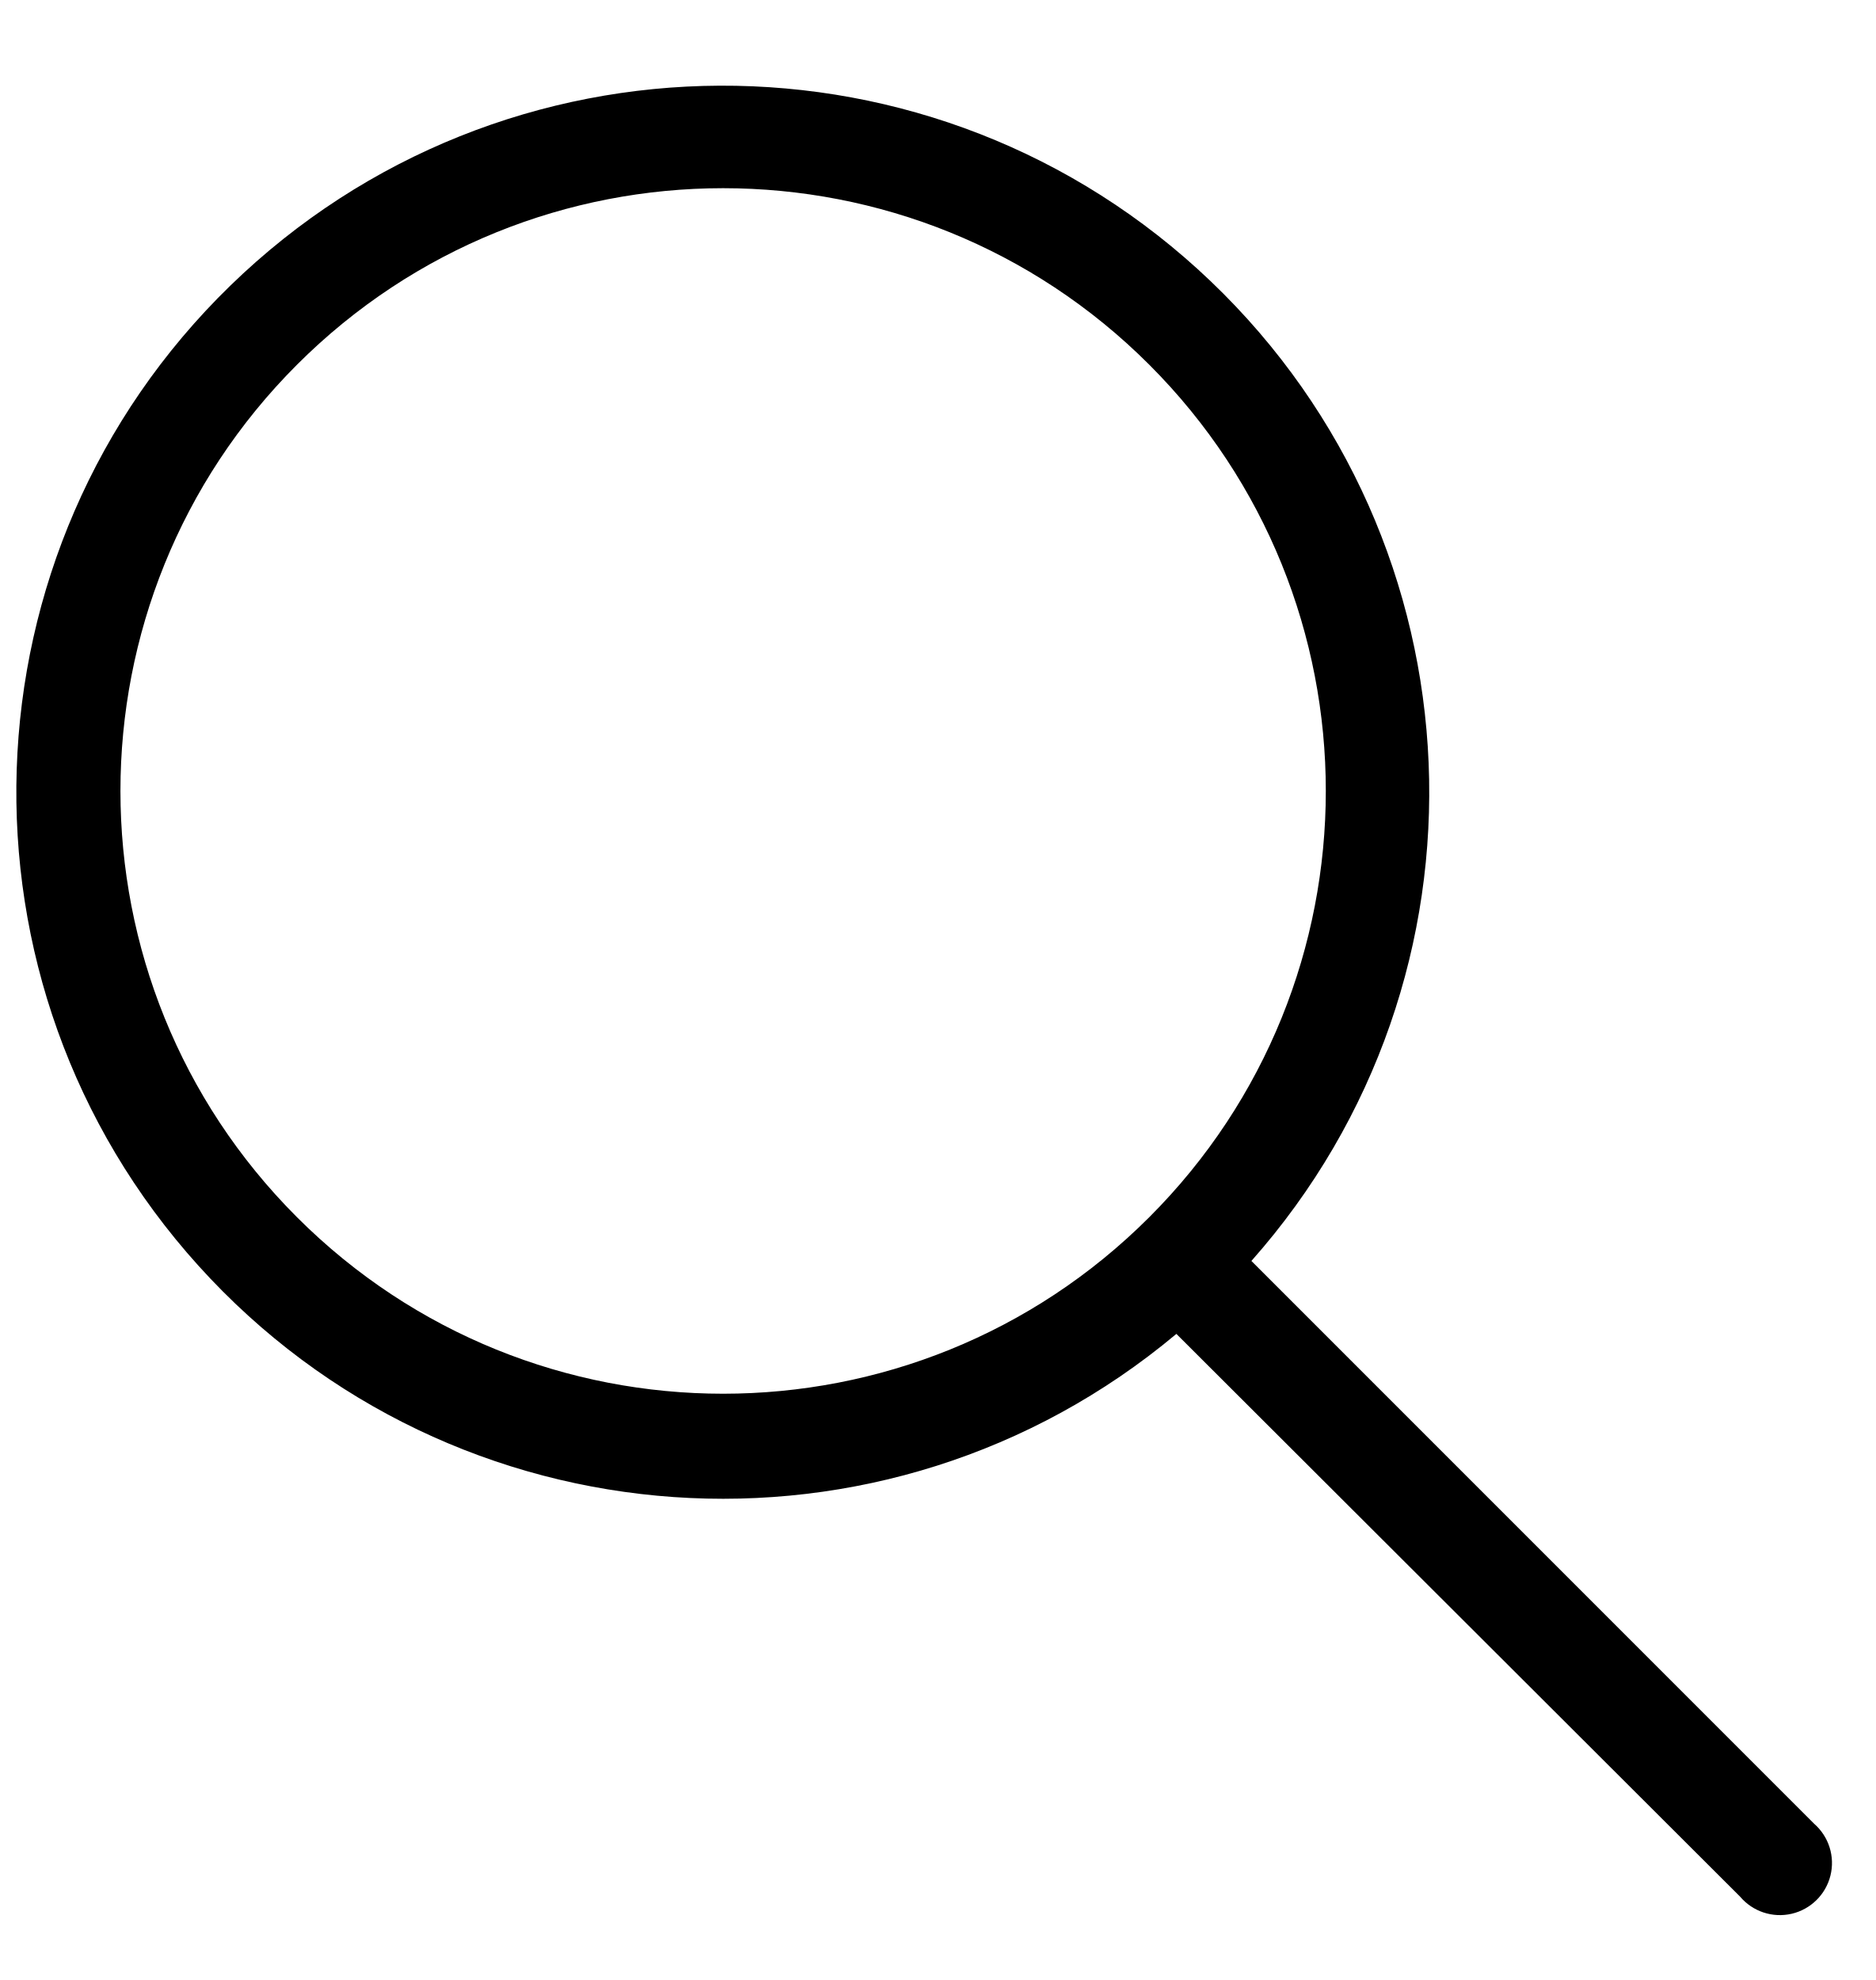
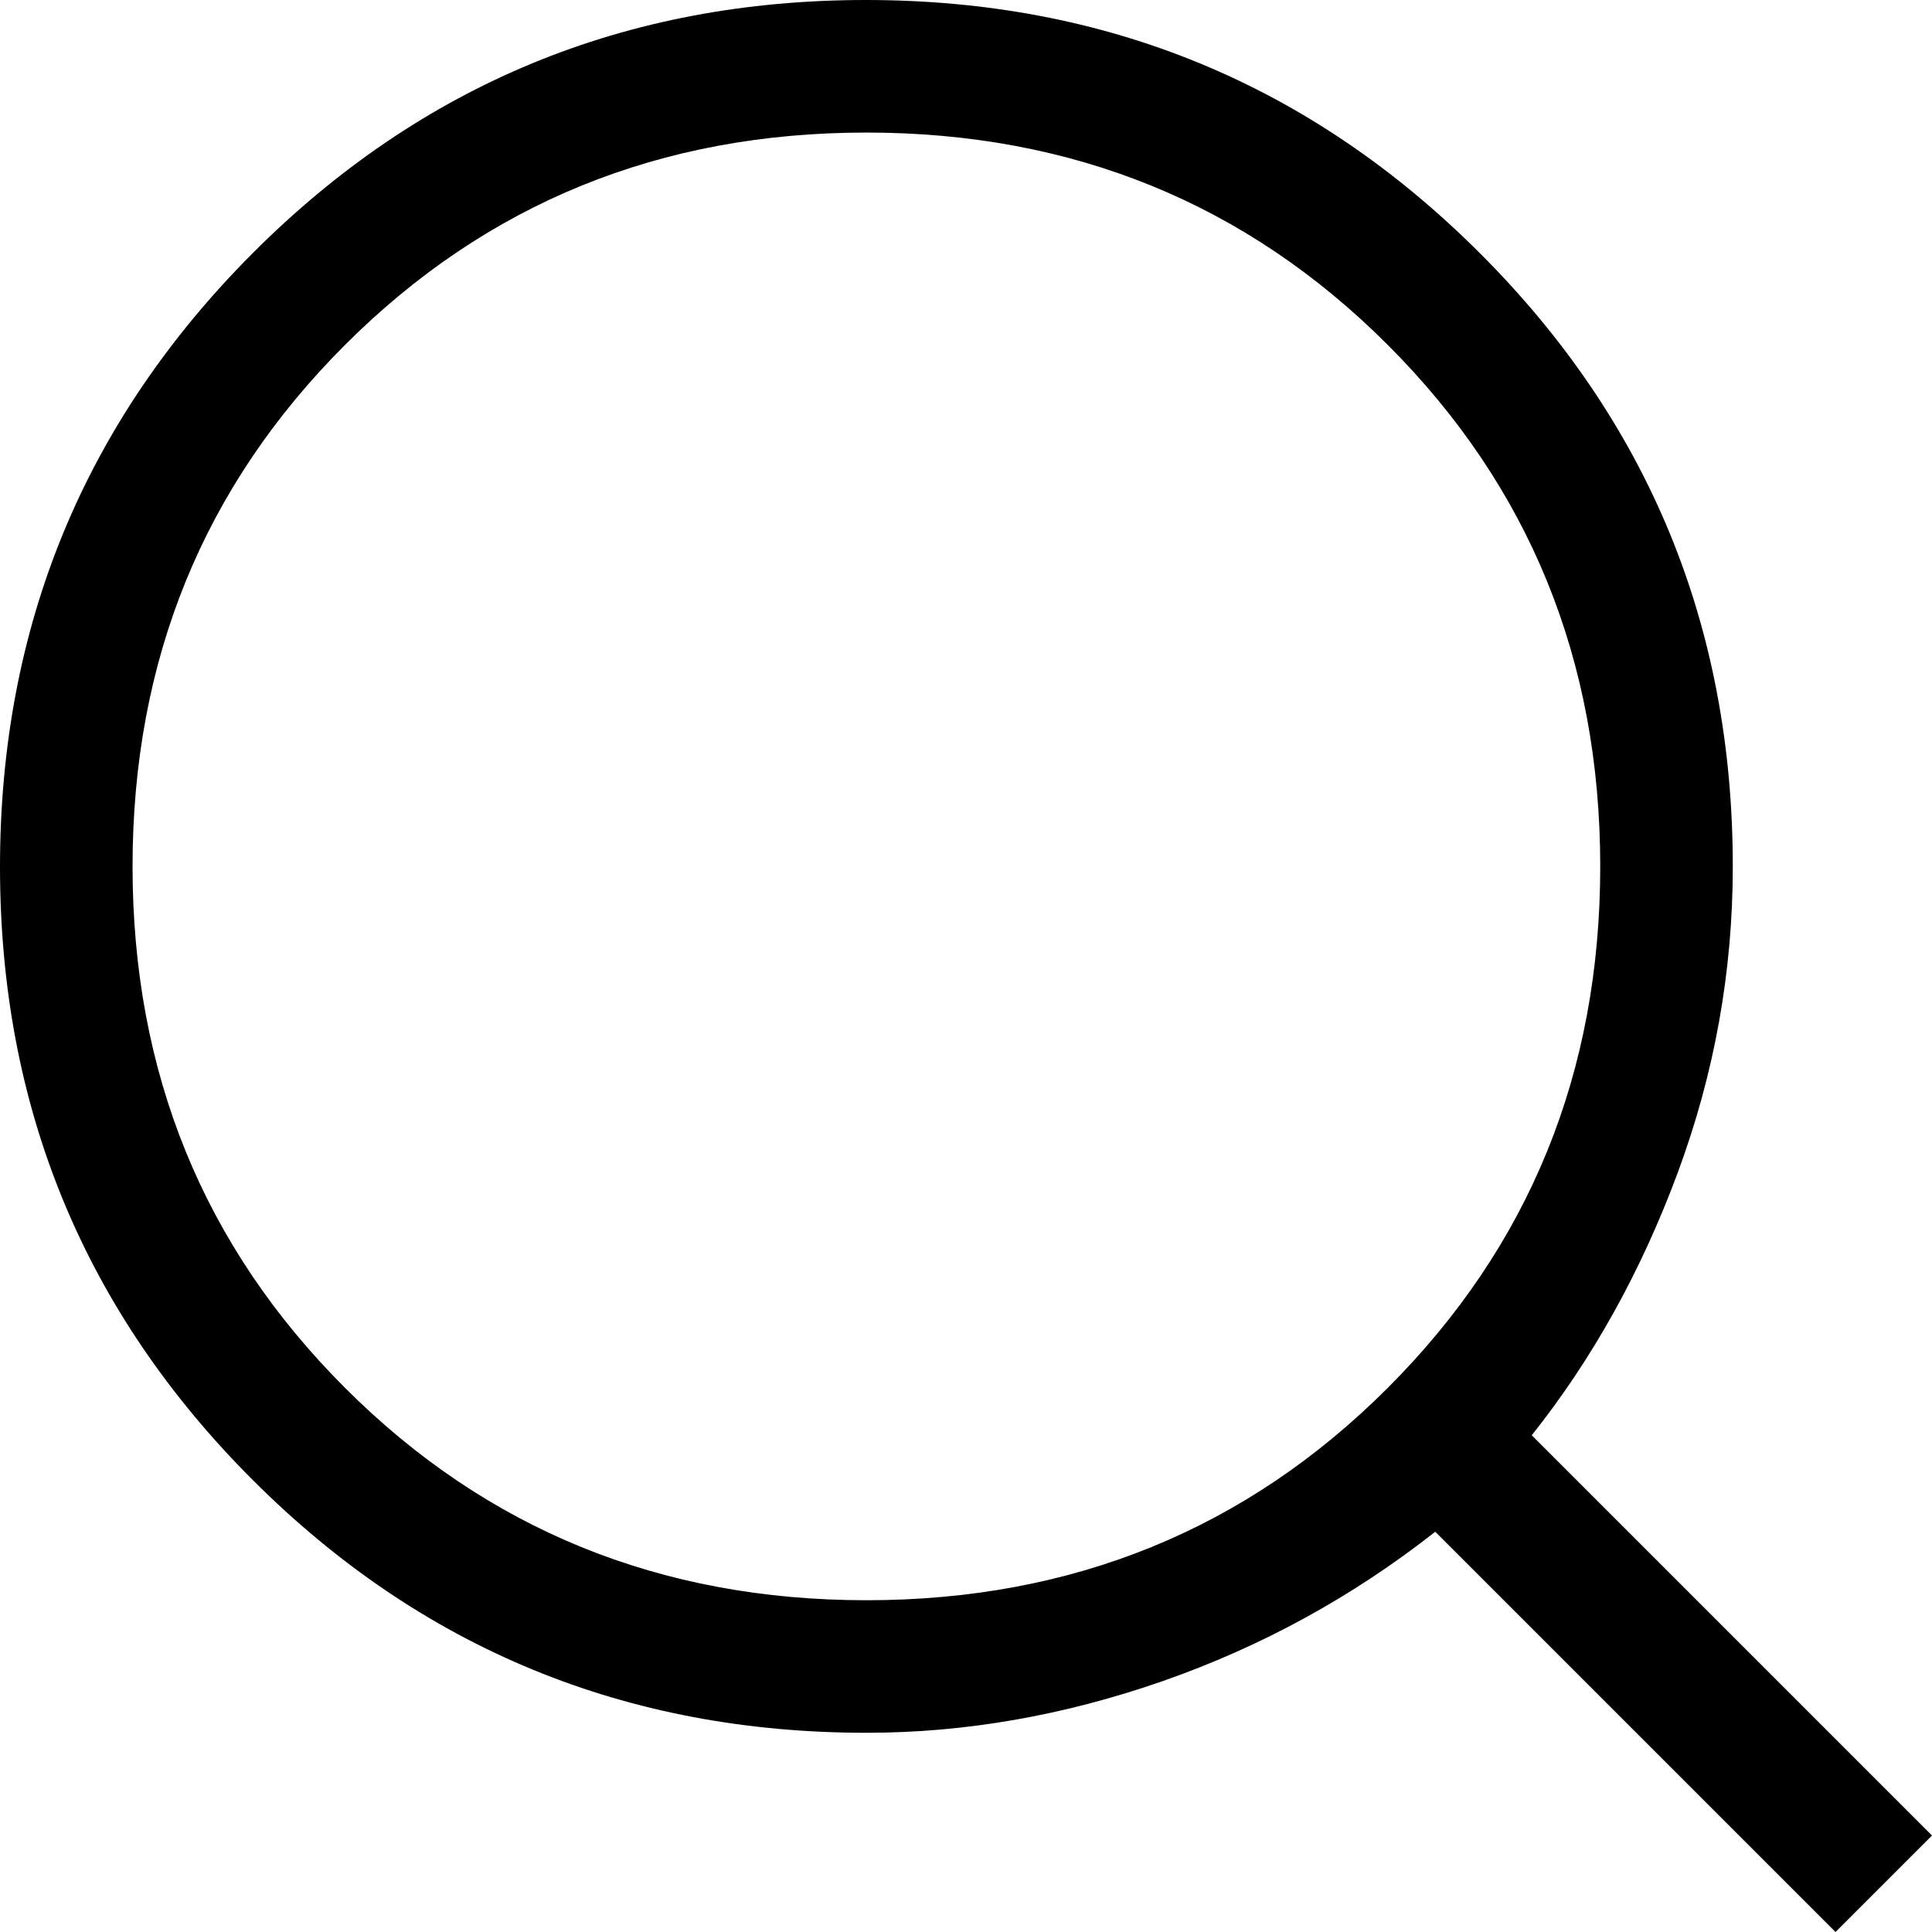
- <svg fill="none" class="icon icon-search" viewBox="0 0 18 19">
-   <path fill="currentColor" fill-rule="evenodd" d="M11.03 11.68A5.784 5.784 0 1 1 2.85 3.5a5.784 5.784 0 0 1 8.18 8.18m.26 1.12a6.78 6.78 0 1 1 .72-.7l5.4 5.4a.5.5 0 1 1-.71.7z" clip-rule="evenodd" />
+ <svg xmlns="http://www.w3.org/2000/svg" width="18" height="18" viewBox="0 0 18 18" fill="none">
+   <path d="M17.101 18L13.372 14.271C12.601 14.877 11.755 15.34 10.834 15.662C9.914 15.983 8.993 16.144 8.073 16.144C5.832 16.144 3.926 15.359 2.356 13.79C0.785 12.22 0 10.316 0 8.077C0 5.838 0.785 3.932 2.354 2.359C3.924 0.786 5.828 0 8.067 0C10.306 0 12.212 0.785 13.785 2.356C15.358 3.926 16.144 5.832 16.144 8.073C16.144 9.053 15.973 10.002 15.632 10.923C15.291 11.844 14.837 12.66 14.271 13.372L18 17.101L17.101 18ZM8.072 14.909C9.991 14.909 11.611 14.25 12.93 12.93C14.25 11.61 14.909 9.991 14.909 8.072C14.909 6.153 14.25 4.534 12.93 3.214C11.611 1.894 9.991 1.235 8.072 1.235C6.153 1.235 4.534 1.894 3.214 3.214C1.894 4.534 1.235 6.153 1.235 8.072C1.235 9.991 1.894 11.61 3.214 12.93C4.534 14.25 6.153 14.909 8.072 14.909Z" fill="black" />
</svg>
